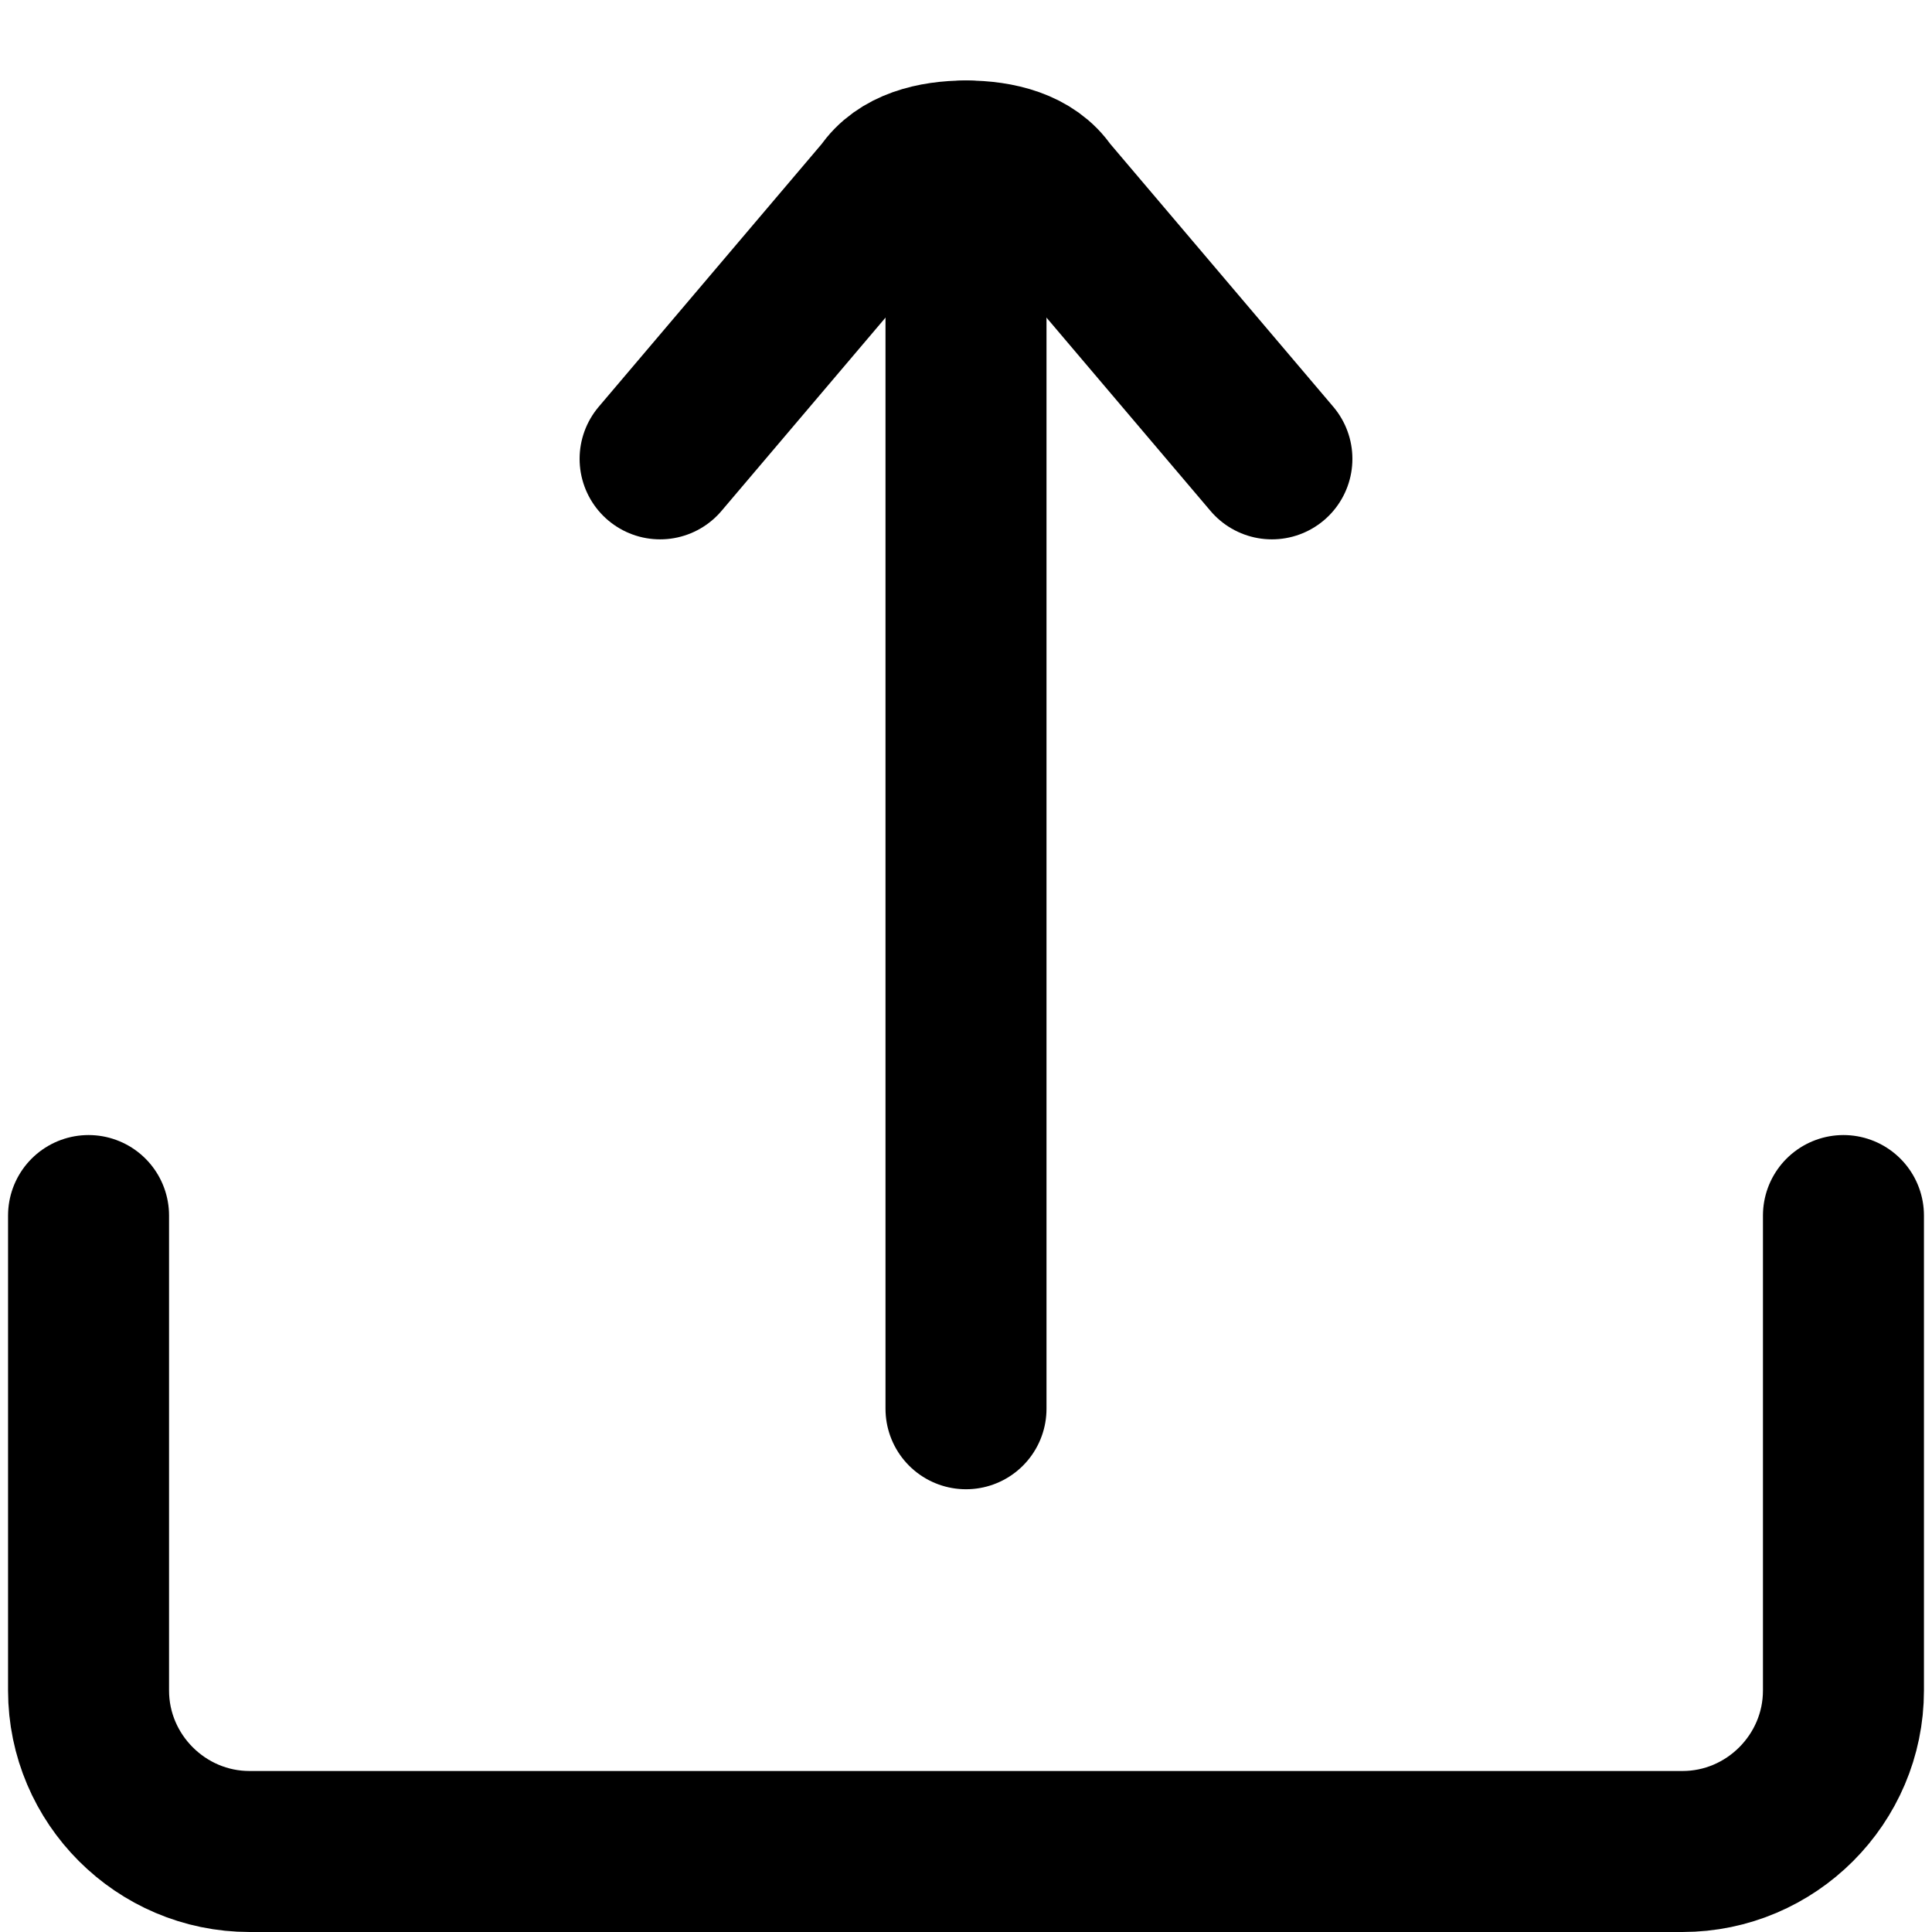
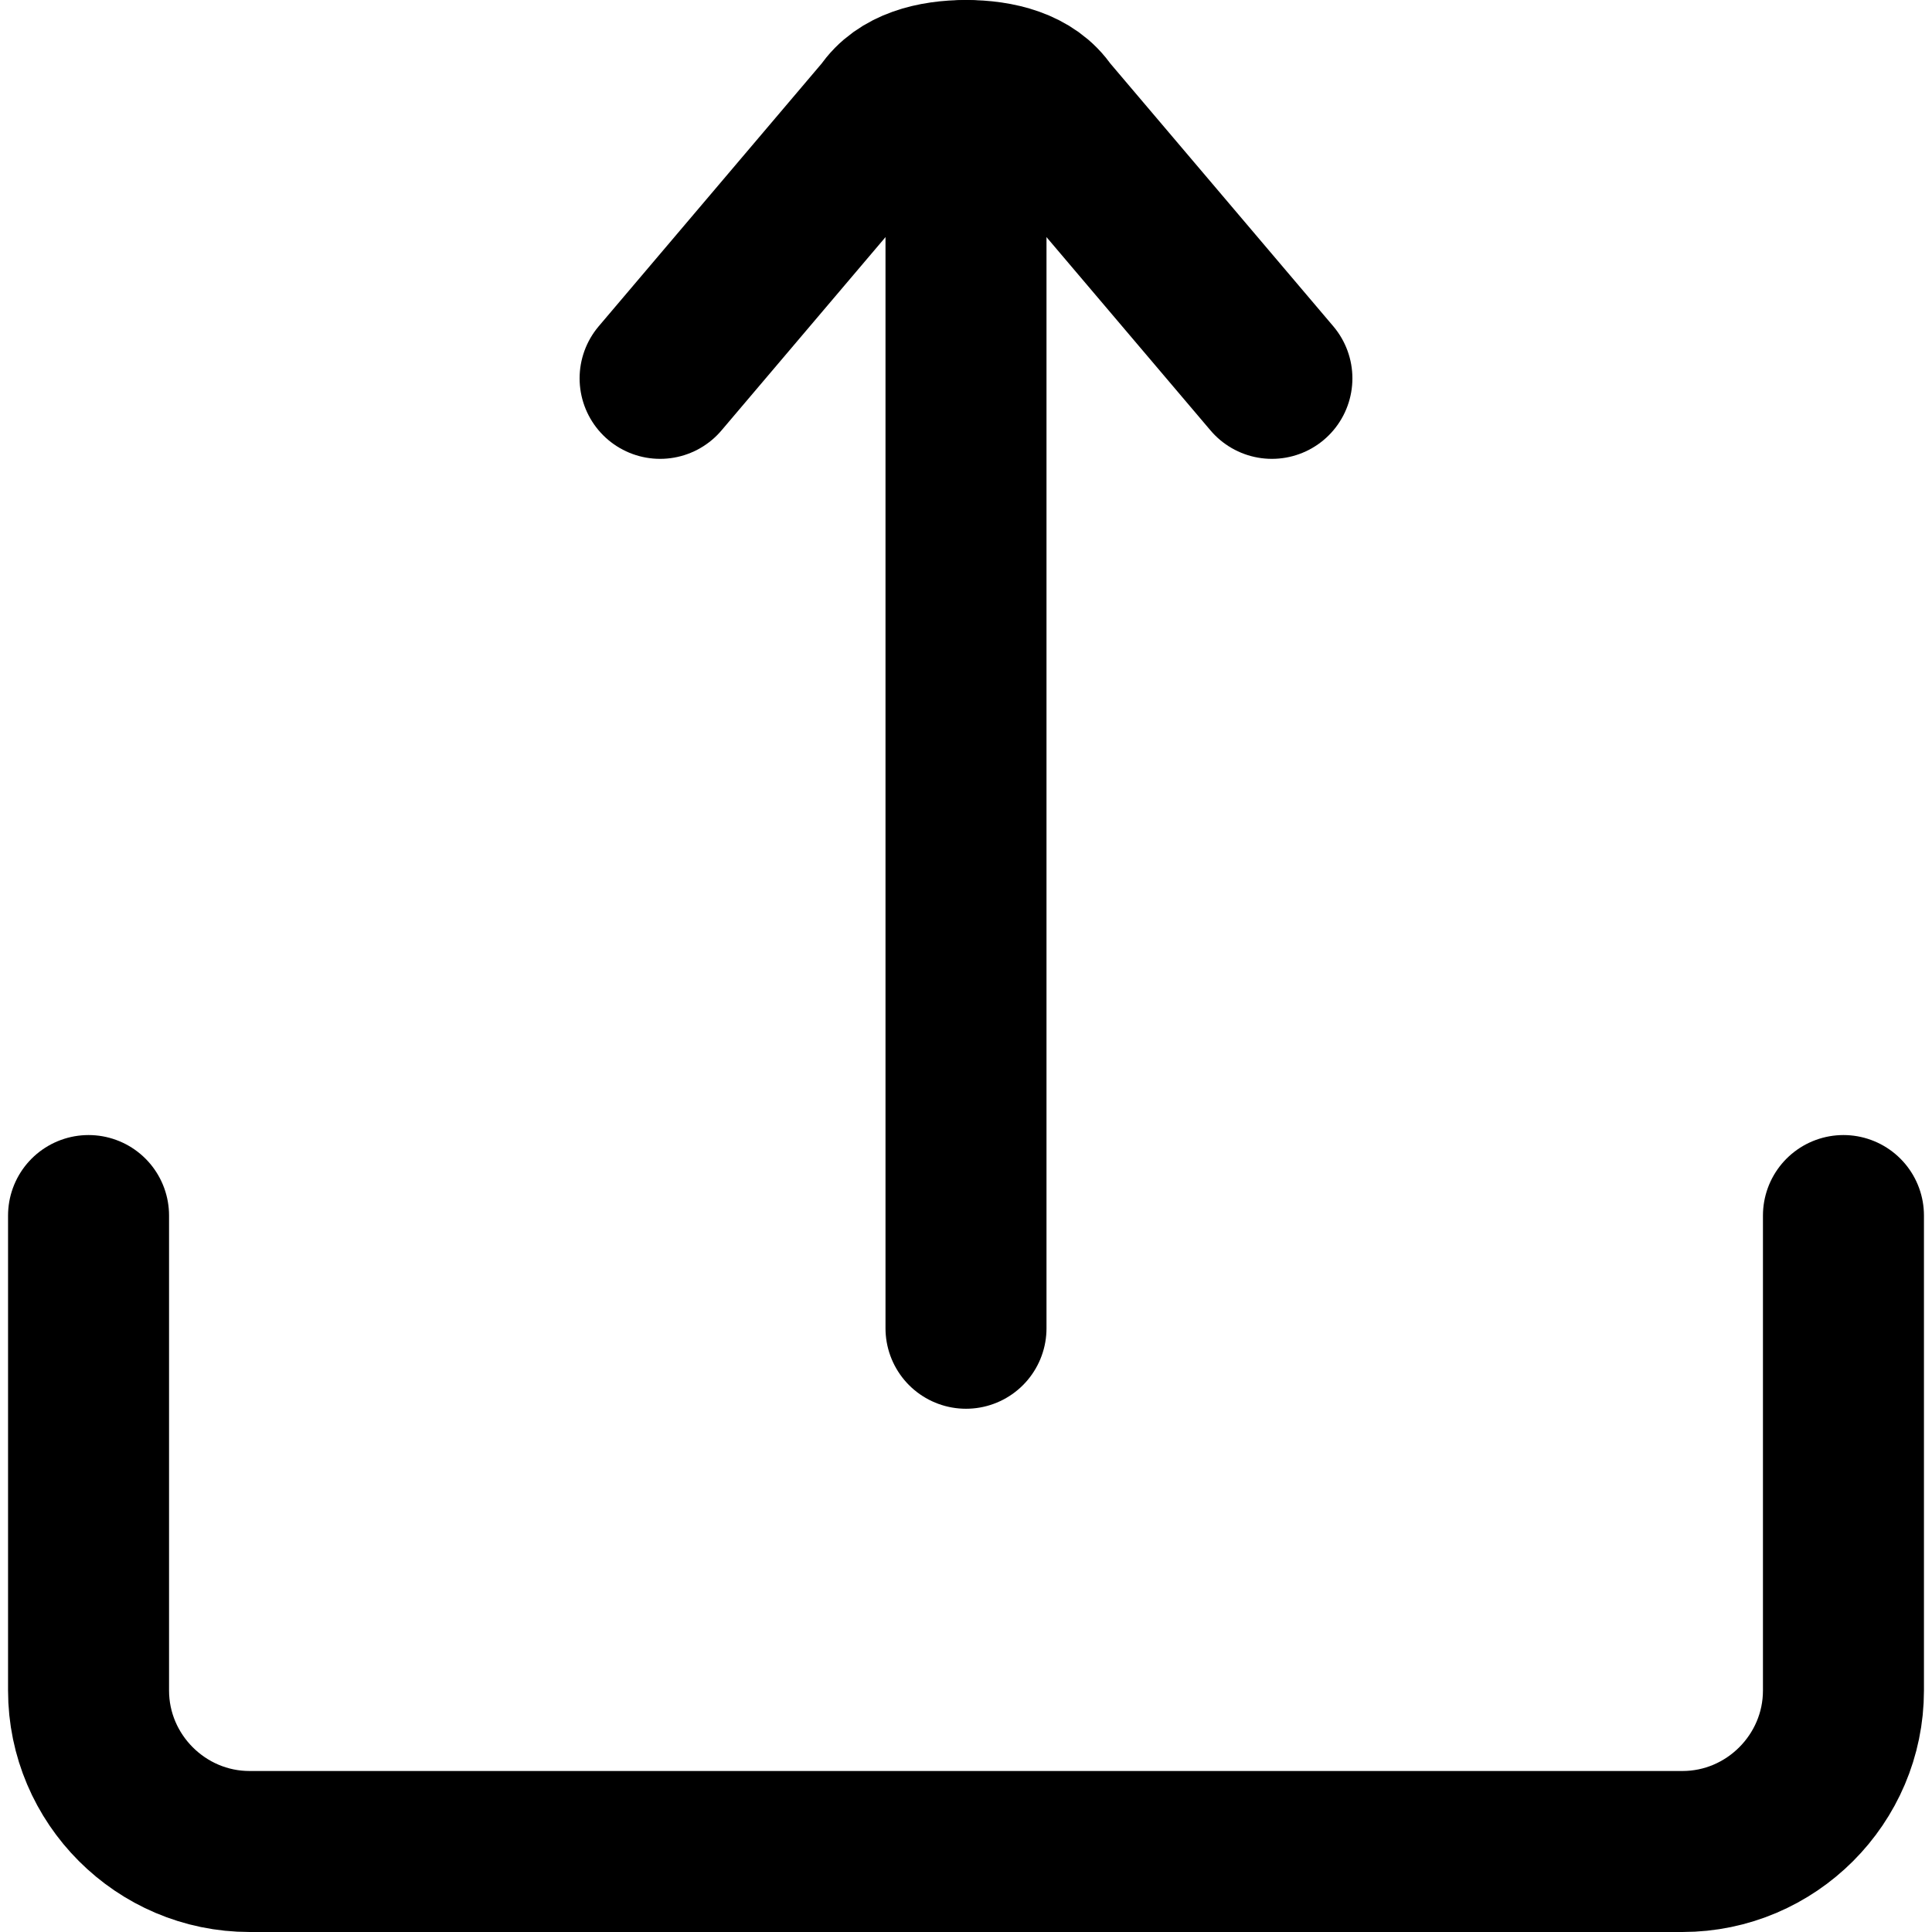
<svg xmlns="http://www.w3.org/2000/svg" id="Layer_1" version="1.1" viewBox="0 0 24 24">
  <defs>
    <style>
      .st0 {
        fill: none;
        stroke: #000;
        stroke-linecap: round;
        stroke-linejoin: round;
        stroke-width: 2px;
      }
    </style>
  </defs>
  <path class="st0" d="M22.9,15.1v5.9c0,1.1-.9,2-2,2H3.1c-1.1,0-2-.9-2-2v-5.9" />
-   <path class="st0" d="M15.8,5.7l-2.8-3.3c-.2-.3-.6-.4-1-.4s-.8.1-1,.4l-2.8,3.3" />
-   <line class="st0" x1="12" y1="17.5" x2="12" y2="2" />
+   <path class="st0" d="M15.8,4.7l-2.8-3.3c-.2-.3-.6-.4-1-.4s-.8.1-1,.4l-2.8,3.3" />
+   <line class="st0" x1="12" y1="16.5" x2="12" y2="1" />
</svg>
